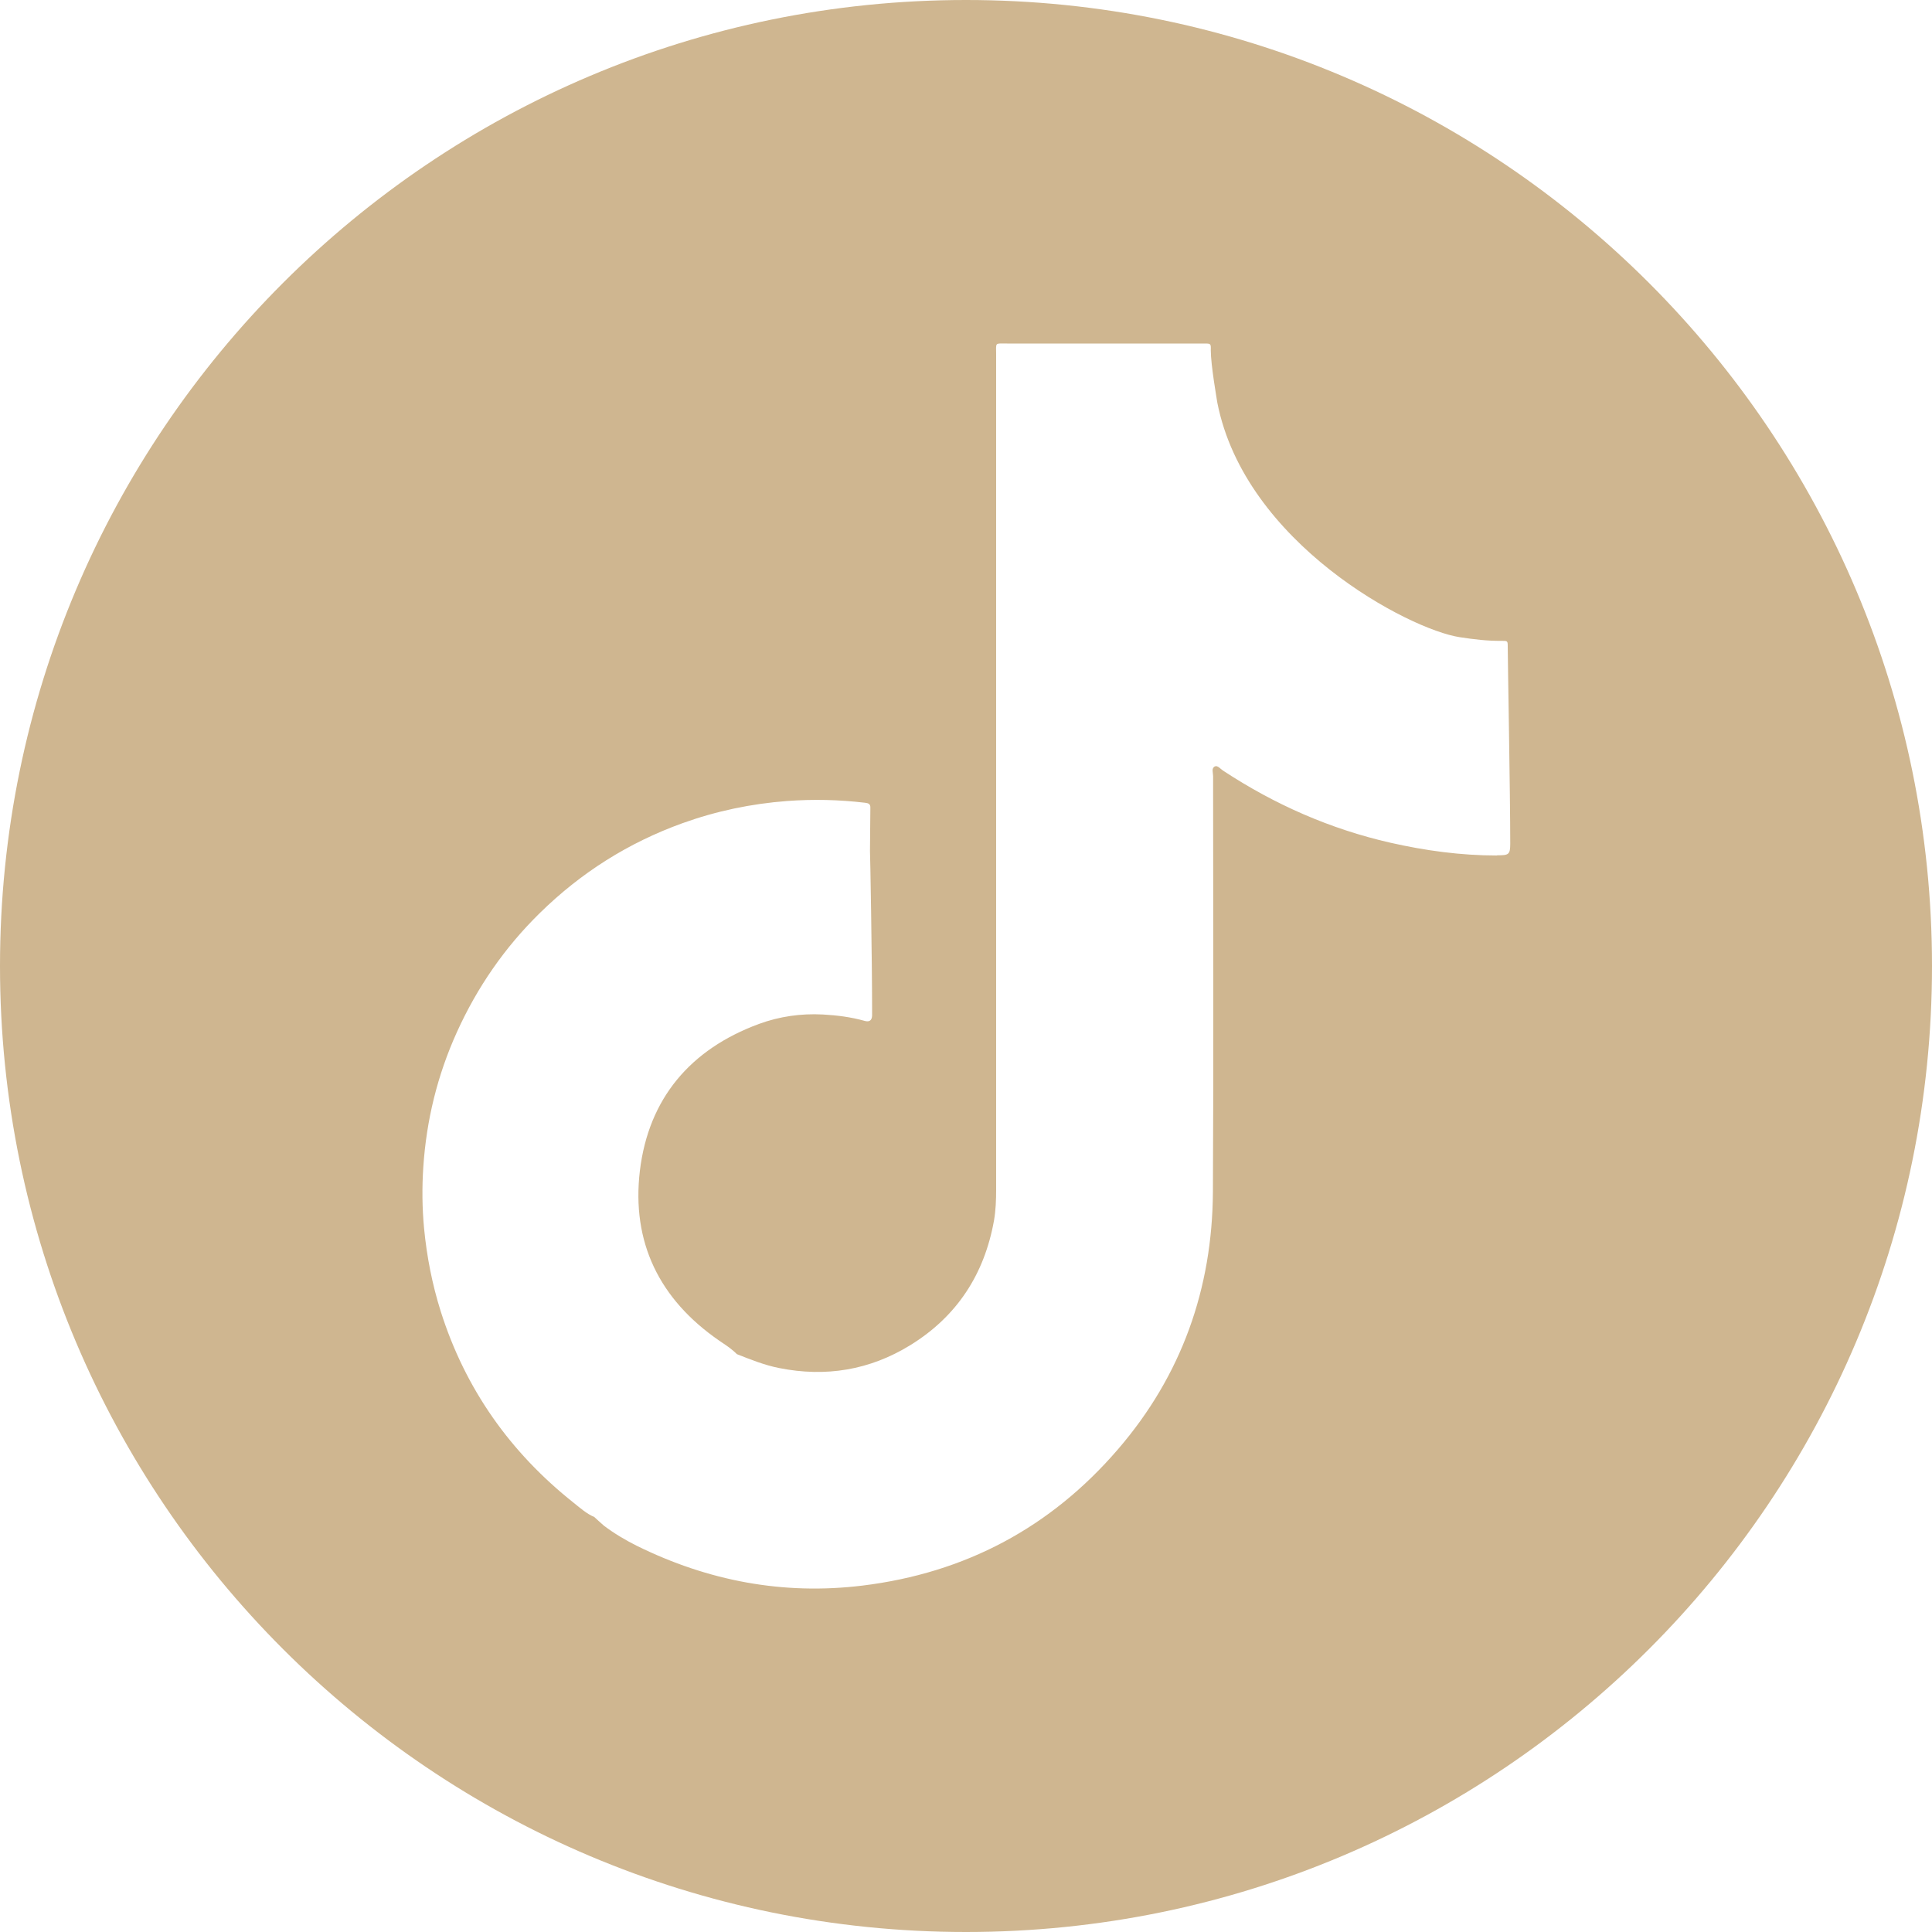
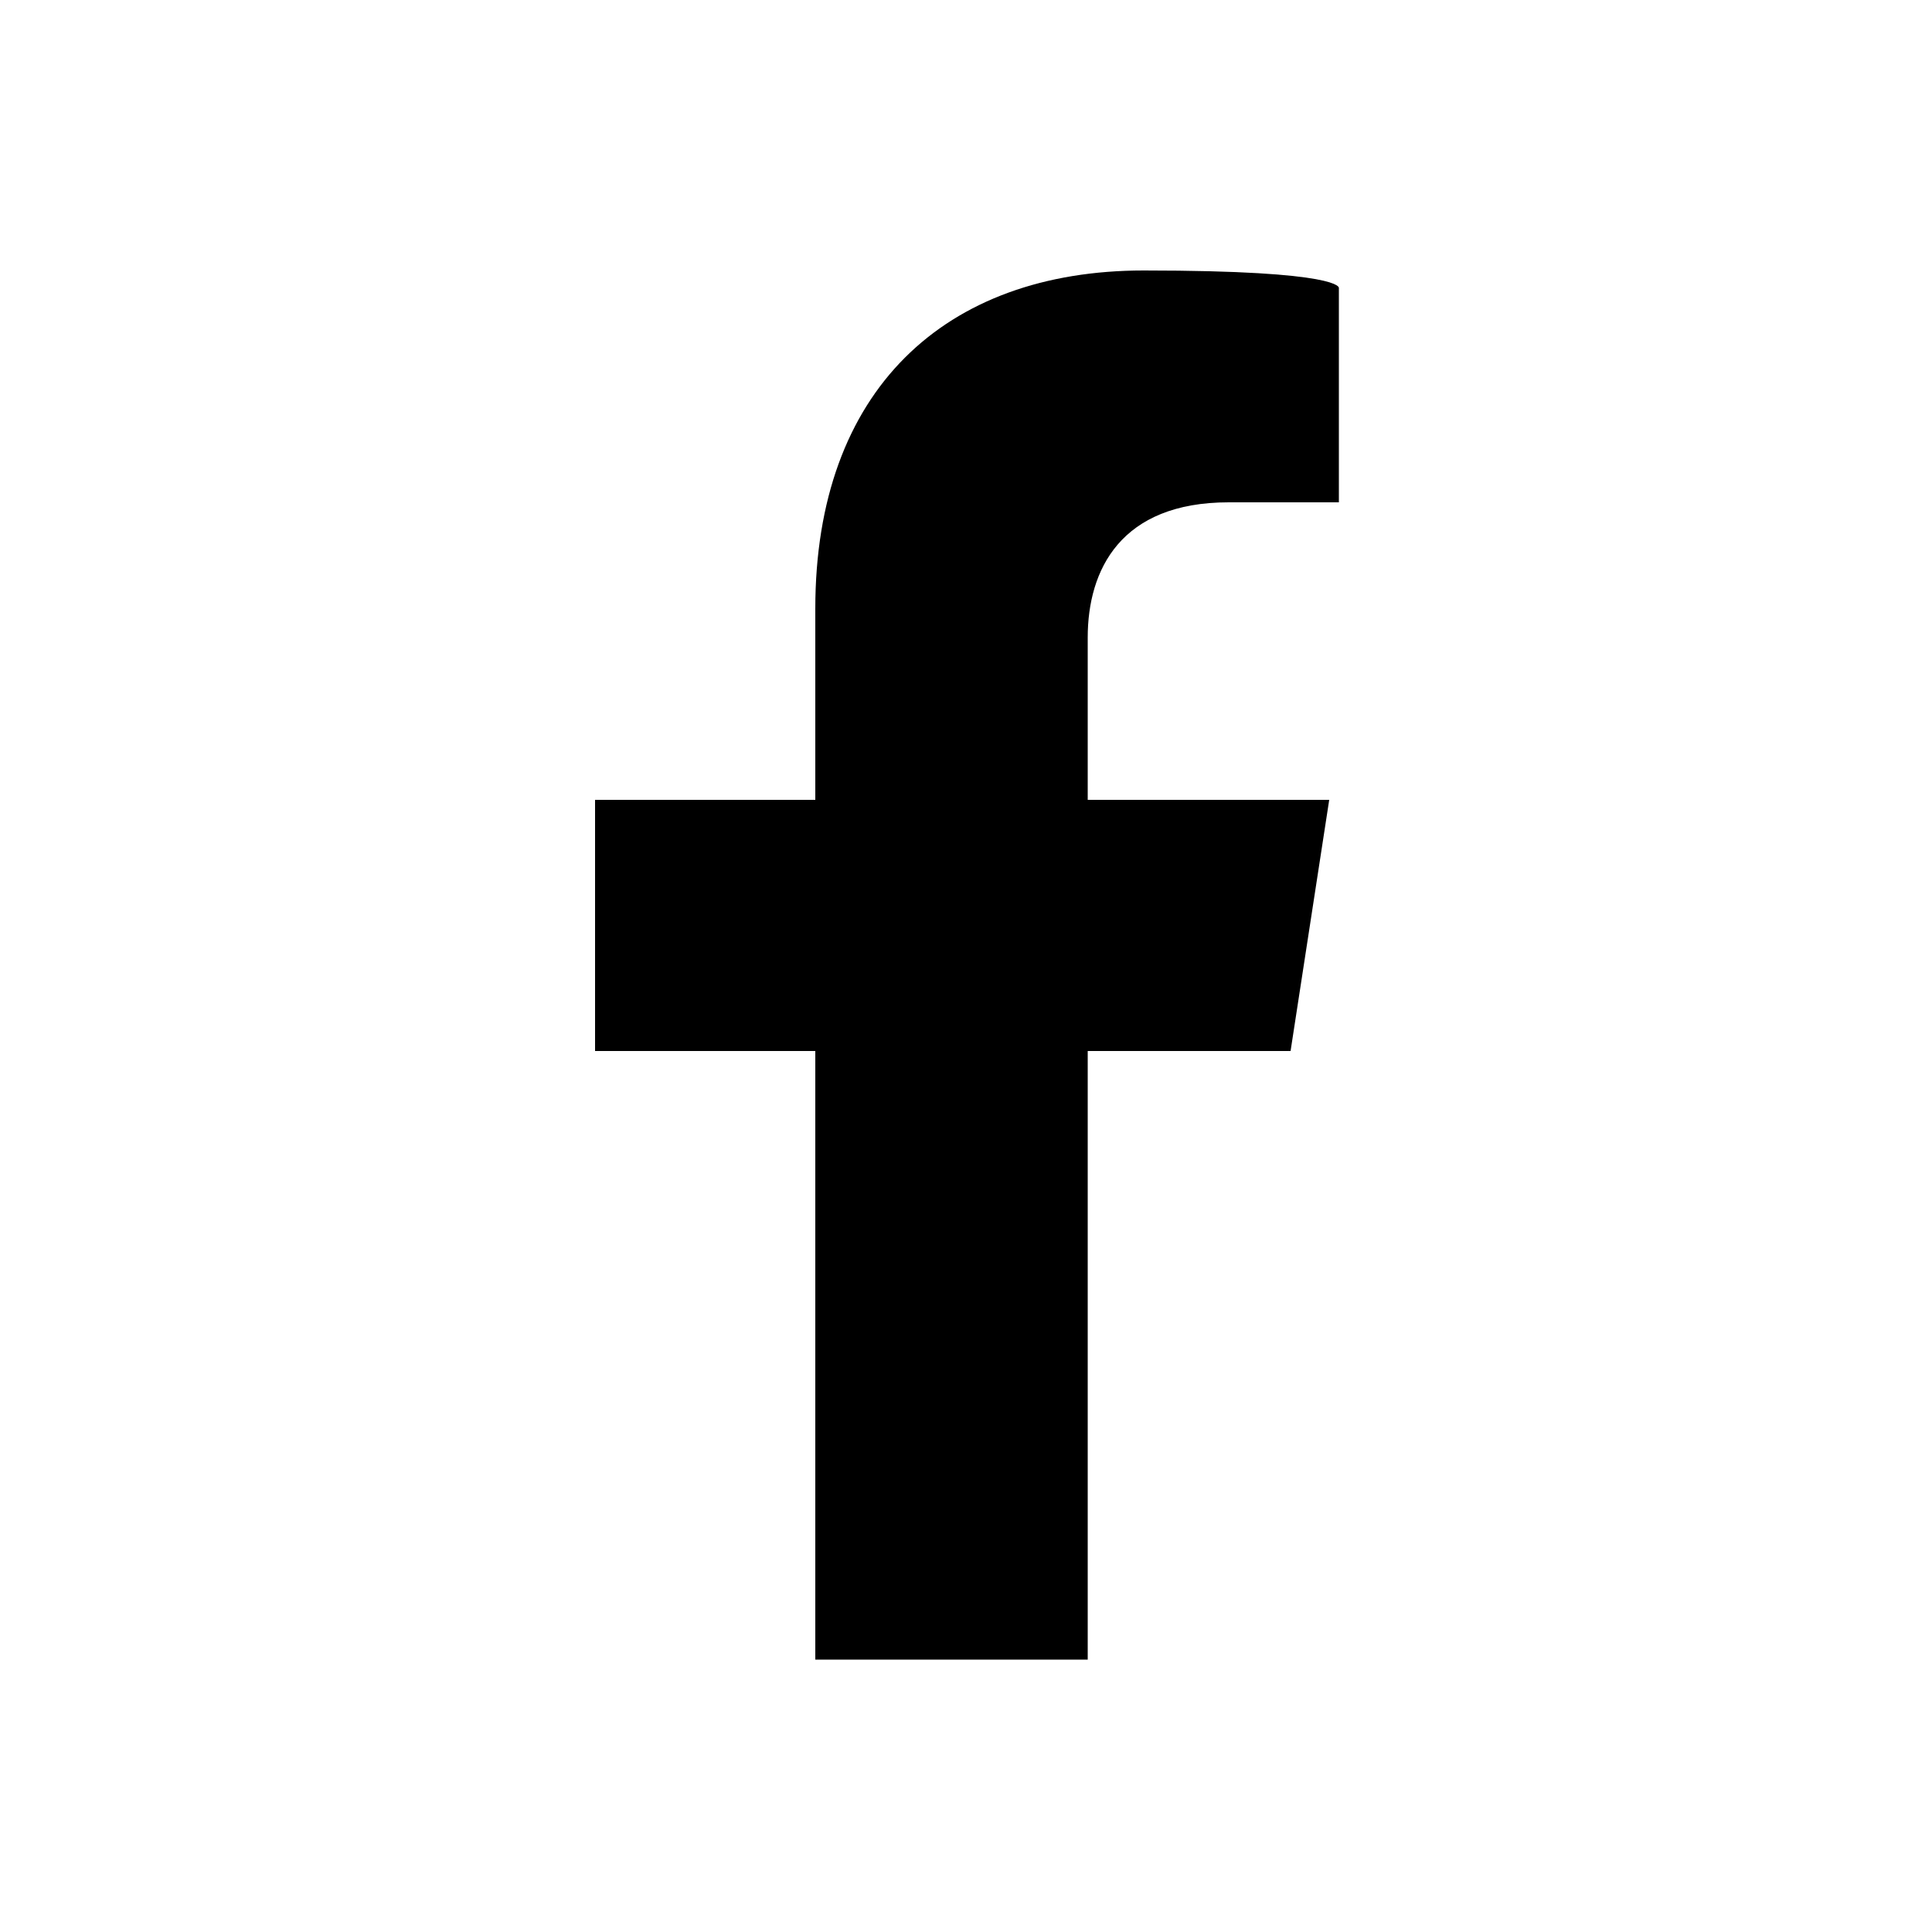
- <svg xmlns="http://www.w3.org/2000/svg" id="Layer_1" data-name="Layer 1" viewBox="0 0 100 100">
-   <defs>
-     <style>
-       .cls-1 {
-         fill: #cfb690;
-       }
-     </style>
-   </defs>
-   <path class="cls-1" d="M50,0C22.39,0,0,22.39,0,50s22.39,50,50,50,50-22.39,50-50S77.61,0,50,0ZM77.48,44.28c-1.87,0-3.7-.25-5.51-.66-3.12-.71-6-1.98-8.66-3.73-.14-.09-.29-.29-.43-.22-.19.09-.09.33-.09.5,0,7.17.03,14.34-.01,21.52-.03,5.01-1.62,9.5-4.91,13.32-3.49,4.06-7.92,6.41-13.23,7.06-4.1.5-7.99-.24-11.68-2.06-.6-.3-1.17-.64-1.7-1.04-.17-.15-.34-.3-.5-.45,0,0,0,0,0,0-.4-.17-.72-.46-1.06-.73-3.29-2.61-5.62-5.9-6.89-9.92-.44-1.4-.72-2.83-.86-4.29-.1-1.06-.11-2.12-.04-3.17.16-2.43.73-4.76,1.74-6.99,1.05-2.32,2.48-4.39,4.3-6.17,2.12-2.08,4.57-3.63,7.37-4.64,1.75-.63,3.56-1.01,5.42-1.15,1.35-.1,2.69-.07,4.03.09.18.02.29.06.28.27-.01.74-.01,1.49-.02,2.23.01.01.11,5.66.11,8.24,0,.09,0,.18,0,.27-.01.26-.14.35-.39.28-.71-.2-1.43-.29-2.16-.33-1.13-.06-2.25.1-3.31.49-3.55,1.31-5.71,3.86-6.16,7.6-.44,3.7,1.01,6.65,4.09,8.78.26.18.52.34.76.55.06.05.12.11.17.16.71.28,1.43.57,2.19.72,2.41.48,4.68.11,6.78-1.18,2.42-1.49,3.84-3.67,4.34-6.46.09-.53.11-1.06.11-1.6,0-14.4,0-28.8,0-43.2,0-.67-.09-.59.57-.59,3.32,0,6.64,0,9.96,0,.08,0,.16,0,.24,0,.34,0,.35,0,.34.35,0,.77.32,2.58.34,2.72,1.44,7.28,9.92,11.73,12.54,12.13.72.11,1.44.2,2.18.19.3,0,.31,0,.31.3,0,.68.13,7.64.13,10.19,0,.58-.08.61-.67.61Z" />
+ <svg xmlns="http://www.w3.org/2000/svg" id="Layer_1" version="1.1" viewBox="0 0 100 100">
+   <path d="M42.2,85.9v-31.5h-11.4v-13h11.4v-9.9c0-11.3,6.7-17.5,17-17.5s10.1.9,10.1.9v11.1h-5.7c-5.6,0-7.3,3.5-7.3,7v8.4h12.5l-2,13h-10.5v31.5h-14.1Z" />
</svg>
